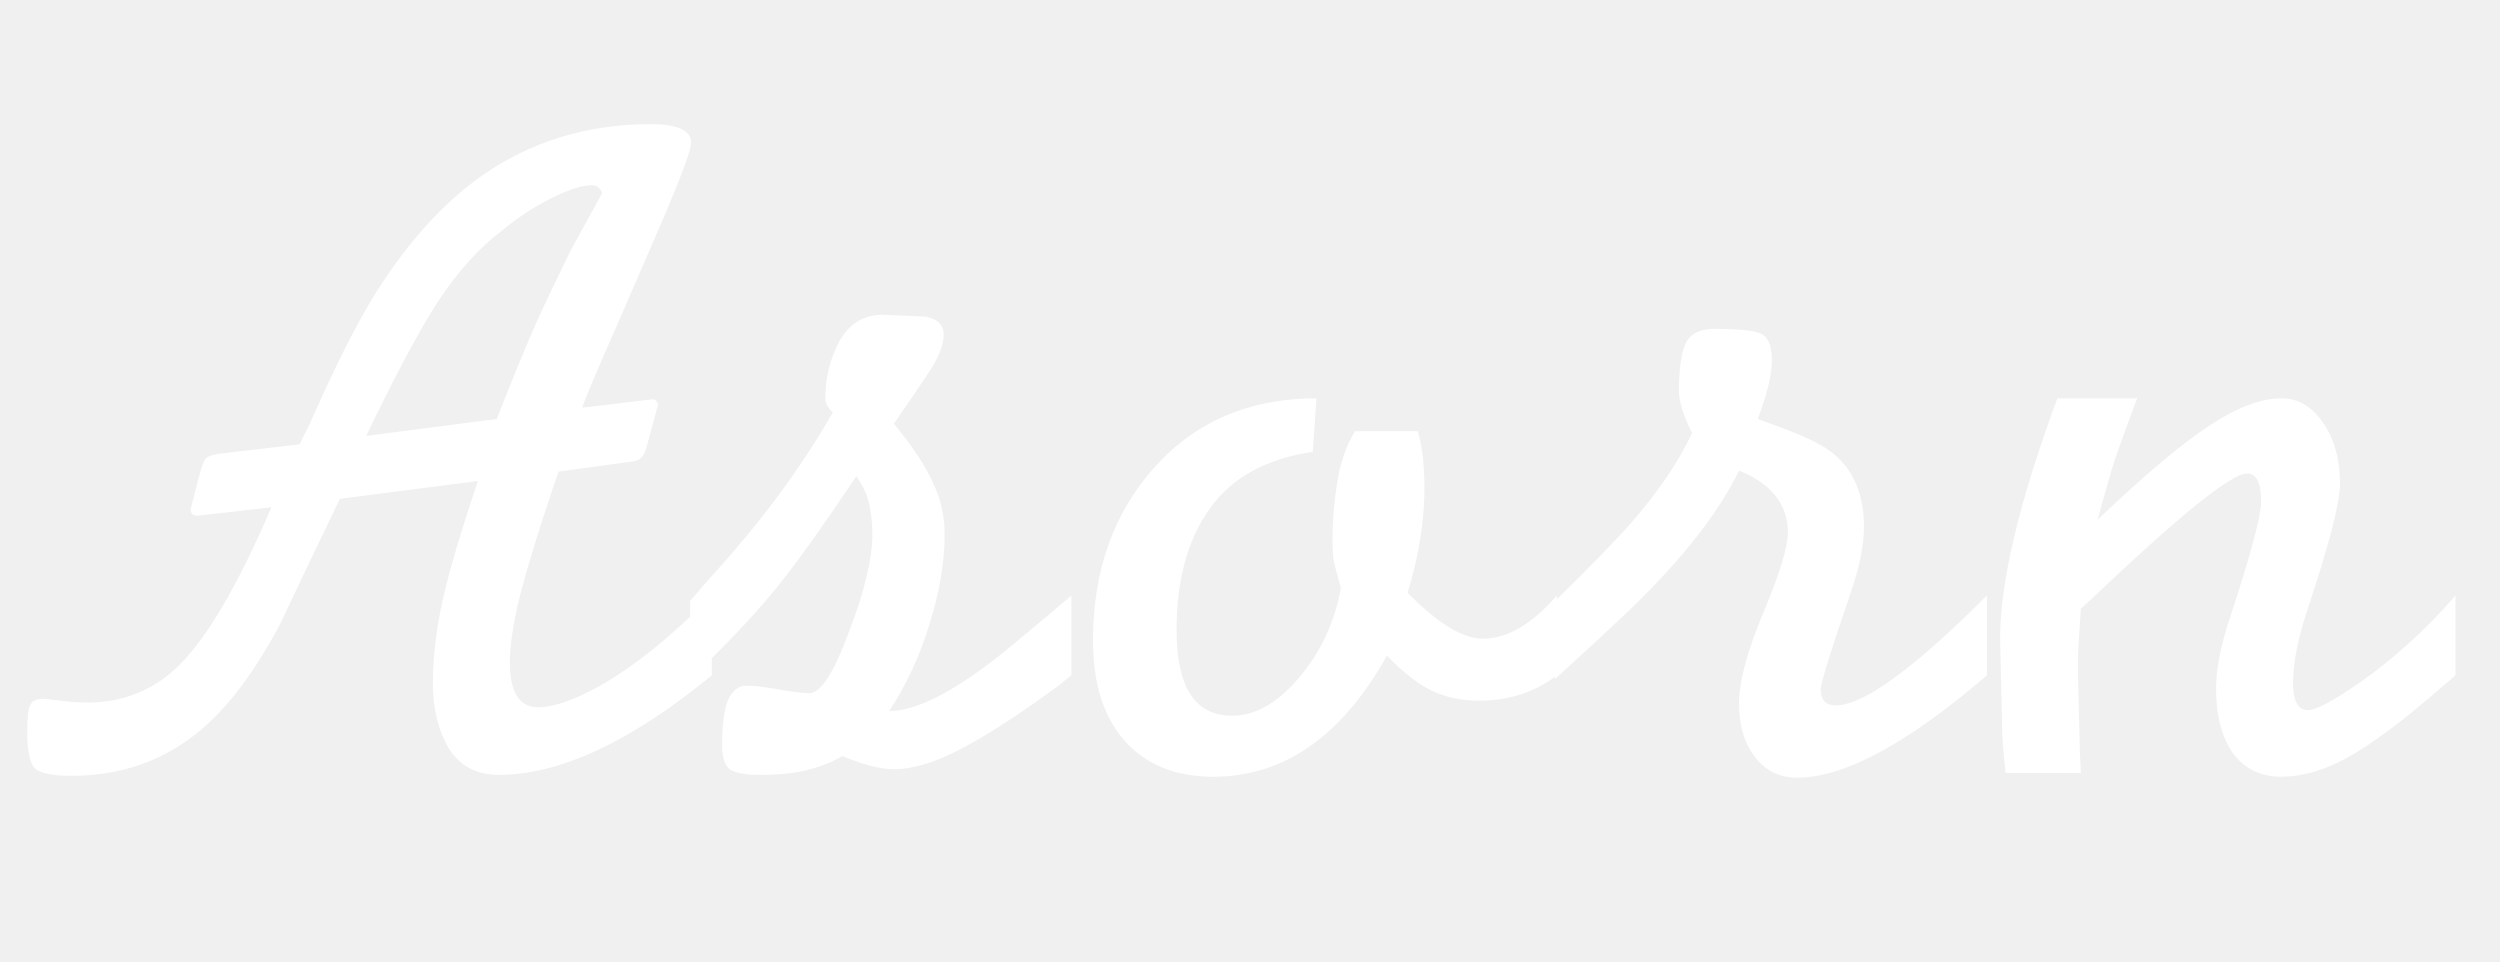
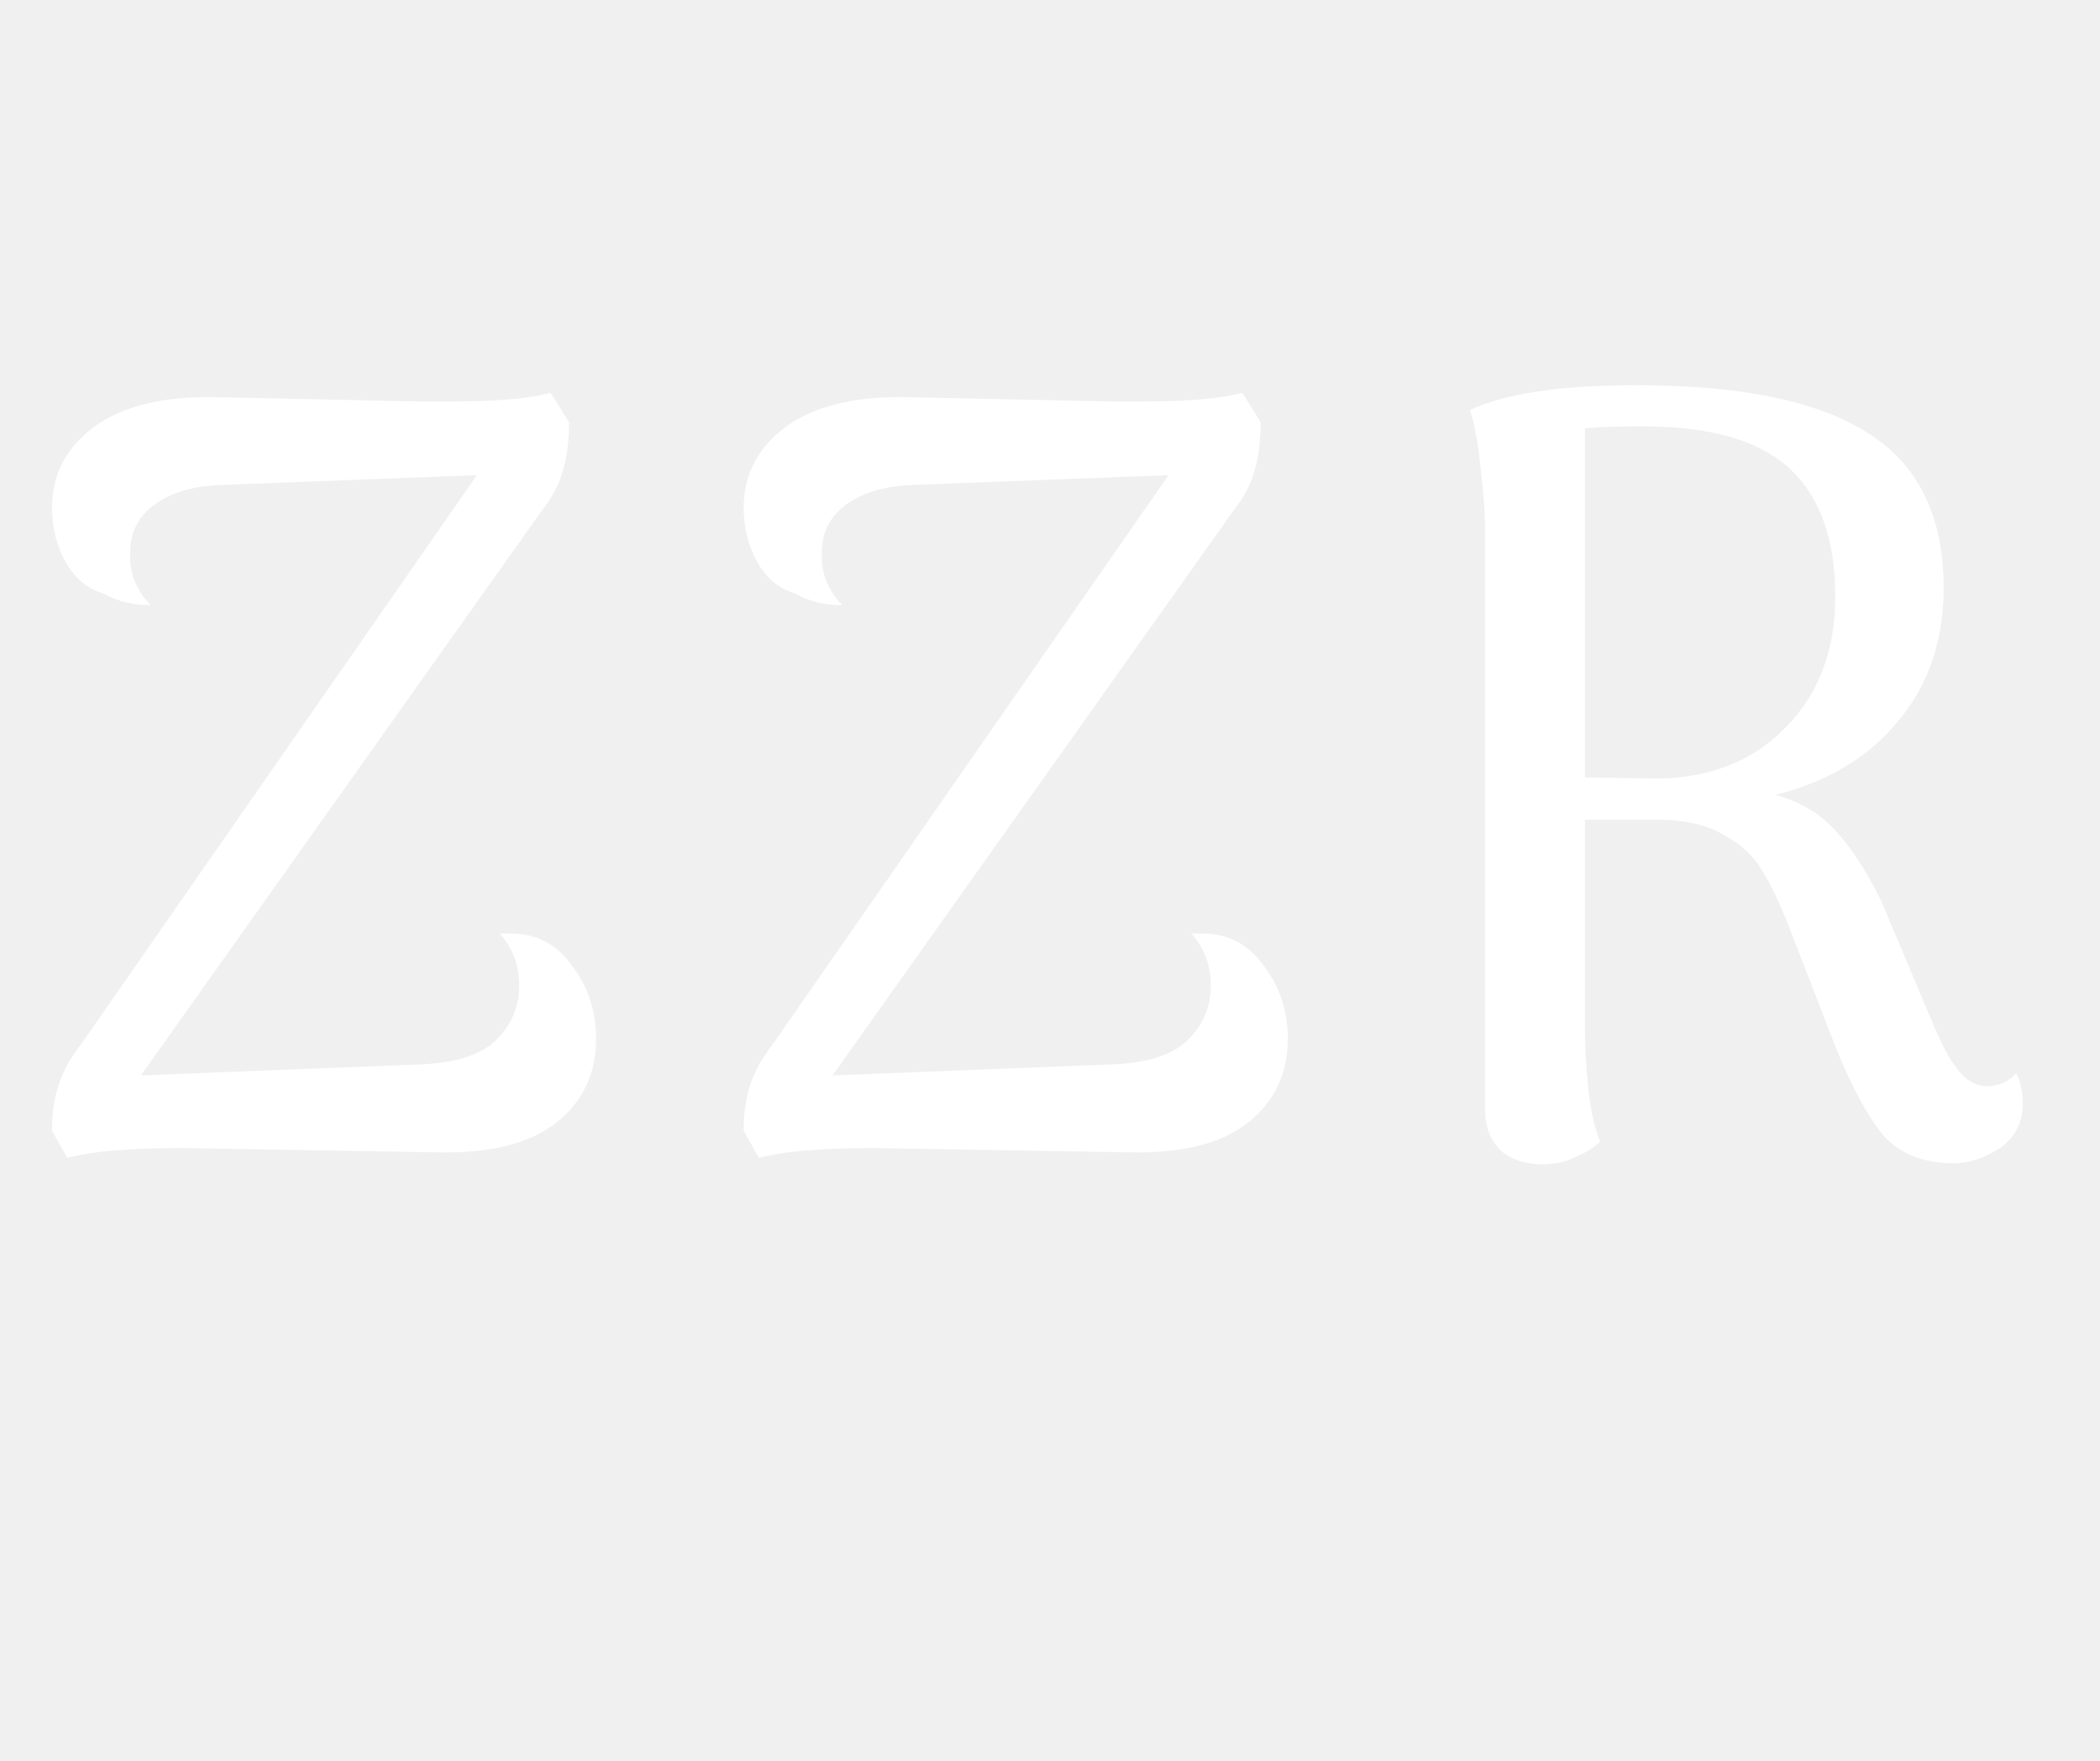
- <svg xmlns="http://www.w3.org/2000/svg" width="52" height="20" viewBox="0 0 52 20" fill="none">
-   <path d="M4.551 9.438L6.23 9.242L6.445 8.812C6.966 7.628 7.422 6.723 7.812 6.098C8.477 5.043 9.212 4.229 10.02 3.656C11.048 2.94 12.22 2.582 13.535 2.582C14.095 2.582 14.375 2.712 14.375 2.973C14.375 3.103 14.206 3.572 13.867 4.379C13.75 4.652 13.412 5.434 12.852 6.723C12.409 7.725 12.162 8.311 12.109 8.48L13.574 8.305C13.6 8.305 13.626 8.318 13.652 8.344C13.665 8.37 13.678 8.389 13.691 8.402L13.438 9.34C13.385 9.496 13.301 9.581 13.184 9.594L11.621 9.809L11.523 10.082C11.211 11.007 10.977 11.768 10.82 12.367C10.677 12.953 10.605 13.422 10.605 13.773C10.605 14.398 10.801 14.711 11.191 14.711C11.517 14.711 11.947 14.561 12.48 14.262C13.197 13.858 13.971 13.233 14.805 12.387V14.047C13.125 15.427 11.647 16.117 10.371 16.117C9.915 16.117 9.57 15.935 9.336 15.57C9.115 15.193 9.004 14.743 9.004 14.223C9.004 13.689 9.069 13.122 9.199 12.523C9.329 11.925 9.577 11.085 9.941 10.004L7.07 10.375C6.654 11.234 6.243 12.094 5.84 12.953C5.319 13.943 4.766 14.685 4.18 15.18C3.424 15.818 2.526 16.137 1.484 16.137C1.094 16.137 0.84 16.085 0.723 15.98C0.618 15.863 0.566 15.609 0.566 15.219C0.566 14.932 0.586 14.75 0.625 14.672C0.664 14.581 0.755 14.535 0.898 14.535C0.938 14.535 1.055 14.548 1.25 14.574C1.458 14.6 1.647 14.613 1.816 14.613C2.559 14.613 3.19 14.359 3.711 13.852C4.31 13.266 4.954 12.165 5.645 10.551L4.102 10.727C4.01 10.727 3.965 10.681 3.965 10.59L4.141 9.906C4.193 9.711 4.238 9.587 4.277 9.535C4.316 9.496 4.408 9.464 4.551 9.438ZM7.617 9.066L10.332 8.715C10.671 7.855 10.938 7.204 11.133 6.762C11.289 6.41 11.537 5.889 11.875 5.199C12.018 4.939 12.129 4.737 12.207 4.594C12.285 4.451 12.389 4.262 12.52 4.027C12.52 3.988 12.5 3.949 12.461 3.91C12.422 3.871 12.37 3.852 12.305 3.852C12.109 3.852 11.829 3.943 11.465 4.125C11.1 4.307 10.762 4.529 10.449 4.789C9.98 5.141 9.538 5.629 9.121 6.254C8.717 6.879 8.216 7.816 7.617 9.066Z" fill="white" />
-   <path d="M14.355 12.504L14.668 12.133C15.228 11.521 15.703 10.954 16.094 10.434C16.537 9.848 16.947 9.229 17.324 8.578C17.22 8.487 17.168 8.389 17.168 8.285C17.168 7.855 17.266 7.458 17.461 7.094C17.669 6.729 17.969 6.547 18.359 6.547L19.258 6.586C19.505 6.638 19.629 6.762 19.629 6.957C19.629 7.191 19.505 7.484 19.258 7.836C19.023 8.188 18.802 8.513 18.594 8.812C18.997 9.307 19.271 9.724 19.414 10.062C19.57 10.388 19.648 10.74 19.648 11.117C19.648 11.69 19.544 12.309 19.336 12.973C19.141 13.624 18.861 14.229 18.496 14.789C19.082 14.789 19.902 14.359 20.957 13.5C21.4 13.135 21.842 12.764 22.285 12.387V14.047L21.992 14.281C21.172 14.88 20.495 15.316 19.961 15.59C19.44 15.863 18.984 16 18.594 16C18.32 16 17.962 15.909 17.52 15.727C17.298 15.857 17.051 15.954 16.777 16.02C16.517 16.085 16.191 16.117 15.801 16.117C15.501 16.117 15.293 16.078 15.176 16C15.072 15.909 15.02 15.746 15.02 15.512C15.02 15.095 15.059 14.783 15.137 14.574C15.228 14.366 15.358 14.262 15.527 14.262C15.684 14.262 15.905 14.288 16.191 14.34C16.478 14.392 16.693 14.418 16.836 14.418C17.07 14.418 17.344 13.995 17.656 13.148C17.982 12.302 18.145 11.625 18.145 11.117C18.145 10.909 18.125 10.707 18.086 10.512C18.047 10.316 17.956 10.115 17.812 9.906C17.122 10.935 16.588 11.684 16.211 12.152C15.768 12.712 15.15 13.37 14.355 14.125V12.504Z" fill="white" />
-   <path d="M32.383 12.387V14.047C31.927 14.398 31.387 14.574 30.762 14.574C30.397 14.574 30.065 14.503 29.766 14.359C29.479 14.216 29.173 13.975 28.848 13.637C27.91 15.316 26.706 16.156 25.234 16.156C24.453 16.156 23.841 15.909 23.398 15.414C22.956 14.919 22.734 14.223 22.734 13.324C22.734 11.879 23.158 10.681 24.004 9.73C24.863 8.767 25.99 8.285 27.383 8.285L27.305 9.398C26.328 9.542 25.612 9.939 25.156 10.59C24.701 11.228 24.473 12.068 24.473 13.109C24.473 14.294 24.857 14.887 25.625 14.887C26.107 14.887 26.569 14.626 27.012 14.105C27.467 13.572 27.76 12.947 27.891 12.23C27.812 11.957 27.76 11.755 27.734 11.625C27.721 11.495 27.715 11.352 27.715 11.195C27.715 10.844 27.747 10.46 27.812 10.043C27.878 9.626 28.001 9.268 28.184 8.969H29.492C29.557 9.216 29.596 9.444 29.609 9.652C29.622 9.848 29.629 10.004 29.629 10.121C29.629 10.837 29.512 11.573 29.277 12.328C29.902 12.966 30.423 13.285 30.84 13.285C31.348 13.285 31.862 12.986 32.383 12.387Z" fill="white" />
-   <path d="M32.344 14.125V12.504C33.073 11.788 33.587 11.26 33.887 10.922C34.473 10.258 34.909 9.62 35.195 9.008C35.013 8.643 34.922 8.35 34.922 8.129C34.922 7.725 34.961 7.413 35.039 7.191C35.13 6.957 35.339 6.84 35.664 6.84C36.198 6.84 36.53 6.879 36.66 6.957C36.79 7.035 36.855 7.217 36.855 7.504C36.855 7.79 36.758 8.194 36.562 8.715C37.227 8.949 37.676 9.138 37.91 9.281C38.483 9.62 38.77 10.18 38.77 10.961C38.77 11.338 38.678 11.794 38.496 12.328C38.079 13.539 37.871 14.21 37.871 14.34C37.871 14.561 37.975 14.672 38.184 14.672C38.757 14.672 39.805 13.91 41.328 12.387V14.047C39.675 15.466 38.359 16.176 37.383 16.176C37.018 16.176 36.725 16.033 36.504 15.746C36.283 15.46 36.172 15.088 36.172 14.633C36.172 14.177 36.341 13.546 36.68 12.738C37.018 11.931 37.188 11.378 37.188 11.078C37.188 10.492 36.849 10.062 36.172 9.789C35.755 10.648 35.02 11.592 33.965 12.621C33.613 12.96 33.073 13.461 32.344 14.125Z" fill="white" />
-   <path d="M42.793 8.285H44.453C44.271 8.767 44.115 9.197 43.984 9.574C43.867 9.952 43.75 10.362 43.633 10.805C44.622 9.867 45.397 9.216 45.957 8.852C46.53 8.474 47.031 8.285 47.461 8.285C47.8 8.285 48.086 8.454 48.32 8.793C48.555 9.132 48.672 9.555 48.672 10.062C48.672 10.453 48.45 11.312 48.008 12.641C47.8 13.266 47.695 13.787 47.695 14.203C47.695 14.581 47.8 14.77 48.008 14.77C48.177 14.77 48.542 14.574 49.102 14.184C49.805 13.689 50.462 13.09 51.074 12.387V14.047L50.664 14.398C49.909 15.05 49.29 15.505 48.809 15.766C48.34 16.026 47.884 16.156 47.441 16.156C47.025 16.156 46.693 15.993 46.445 15.668C46.211 15.329 46.094 14.88 46.094 14.32C46.094 13.917 46.191 13.422 46.387 12.836C46.816 11.534 47.031 10.733 47.031 10.434C47.031 10.043 46.934 9.848 46.738 9.848C46.413 9.848 45.332 10.72 43.496 12.465L43.281 12.66C43.268 12.868 43.255 13.077 43.242 13.285C43.229 13.48 43.223 13.611 43.223 13.676C43.223 13.845 43.223 13.982 43.223 14.086L43.262 15.629L43.281 16.078H41.719C41.667 15.675 41.641 15.303 41.641 14.965L41.602 13.285C41.602 12.1 41.999 10.434 42.793 8.285Z" fill="white" />
+ <svg xmlns="http://www.w3.org/2000/svg" width="31" height="26" viewBox="0 0 31 26" fill="none">
+   <path d="M7.536 13.784C7.92 13.784 8.224 13.944 8.448 14.264C8.683 14.573 8.8 14.931 8.8 15.336C8.8 15.848 8.608 16.259 8.224 16.568C7.84 16.877 7.269 17.027 6.512 17.016L2.688 16.952C2.304 16.952 1.995 16.963 1.76 16.984C1.525 16.995 1.269 17.032 0.992 17.096L0.768 16.696C0.768 16.44 0.8 16.216 0.864 16.024C0.928 15.821 1.04 15.619 1.2 15.416L7.04 7.016L3.28 7.16C2.917 7.171 2.619 7.245 2.384 7.384C2.16 7.512 2.016 7.688 1.952 7.912C1.931 7.987 1.92 8.088 1.92 8.216C1.92 8.483 2.021 8.723 2.224 8.936C1.957 8.936 1.723 8.877 1.52 8.76C1.296 8.696 1.115 8.547 0.976 8.312C0.837 8.067 0.768 7.795 0.768 7.496C0.768 7.016 0.971 6.621 1.376 6.312C1.792 6.003 2.384 5.853 3.152 5.864L6.192 5.928H6.672C7.333 5.928 7.819 5.885 8.128 5.8L8.4 6.232C8.4 6.52 8.368 6.765 8.304 6.968C8.251 7.16 8.144 7.357 7.984 7.56L2.08 15.88L6.112 15.72C6.677 15.709 7.077 15.592 7.312 15.368C7.547 15.144 7.664 14.872 7.664 14.552C7.664 14.253 7.568 13.997 7.376 13.784H7.536ZM17.746 13.784C18.13 13.784 18.434 13.944 18.658 14.264C18.893 14.573 19.01 14.931 19.01 15.336C19.01 15.848 18.818 16.259 18.434 16.568C18.05 16.877 17.479 17.027 16.722 17.016L12.898 16.952C12.514 16.952 12.205 16.963 11.97 16.984C11.735 16.995 11.479 17.032 11.202 17.096L10.978 16.696C10.978 16.44 11.01 16.216 11.074 16.024C11.138 15.821 11.25 15.619 11.41 15.416L17.25 7.016L13.49 7.16C13.127 7.171 12.829 7.245 12.594 7.384C12.37 7.512 12.226 7.688 12.162 7.912C12.141 7.987 12.13 8.088 12.13 8.216C12.13 8.483 12.231 8.723 12.434 8.936C12.167 8.936 11.933 8.877 11.73 8.76C11.506 8.696 11.325 8.547 11.186 8.312C11.047 8.067 10.978 7.795 10.978 7.496C10.978 7.016 11.181 6.621 11.586 6.312C12.002 6.003 12.594 5.853 13.362 5.864L16.402 5.928H16.882C17.543 5.928 18.029 5.885 18.338 5.8L18.61 6.232C18.61 6.52 18.578 6.765 18.514 6.968C18.461 7.16 18.354 7.357 18.194 7.56L12.29 15.88L16.322 15.72C16.887 15.709 17.287 15.592 17.522 15.368C17.757 15.144 17.874 14.872 17.874 14.552C17.874 14.253 17.778 13.997 17.586 13.784H17.746ZM29.764 15.848C29.828 15.976 29.86 16.125 29.86 16.296C29.86 16.573 29.748 16.792 29.524 16.952C29.3 17.101 29.071 17.176 28.836 17.176C28.399 17.176 28.057 17.043 27.812 16.776C27.577 16.499 27.337 16.056 27.092 15.448L26.404 13.672C26.265 13.32 26.132 13.043 26.004 12.84C25.887 12.637 25.7 12.467 25.444 12.328C25.199 12.179 24.868 12.104 24.452 12.104H23.396V15.144C23.396 15.421 23.412 15.725 23.444 16.056C23.476 16.376 23.535 16.643 23.62 16.856C23.535 16.941 23.417 17.016 23.268 17.08C23.119 17.155 22.953 17.192 22.772 17.192C22.516 17.192 22.308 17.123 22.148 16.984C21.999 16.835 21.924 16.637 21.924 16.392V7.848C21.924 7.603 21.903 7.304 21.86 6.952C21.828 6.589 21.775 6.291 21.7 6.056C22.212 5.811 23.033 5.688 24.164 5.688C25.7 5.688 26.836 5.923 27.572 6.392C28.319 6.861 28.692 7.624 28.692 8.68C28.692 9.459 28.468 10.115 28.02 10.648C27.583 11.181 26.98 11.544 26.212 11.736C26.585 11.843 26.884 12.024 27.108 12.28C27.332 12.525 27.551 12.861 27.764 13.288L28.532 15.112C28.671 15.443 28.799 15.677 28.916 15.816C29.033 15.955 29.167 16.029 29.316 16.04C29.497 16.04 29.647 15.976 29.764 15.848ZM24.516 11.496C25.284 11.475 25.903 11.219 26.372 10.728C26.852 10.237 27.092 9.597 27.092 8.808C27.092 7.965 26.868 7.336 26.42 6.92C25.972 6.504 25.252 6.296 24.26 6.296C23.812 6.296 23.524 6.307 23.396 6.328V11.48L24.516 11.496Z" fill="white" />
</svg>
